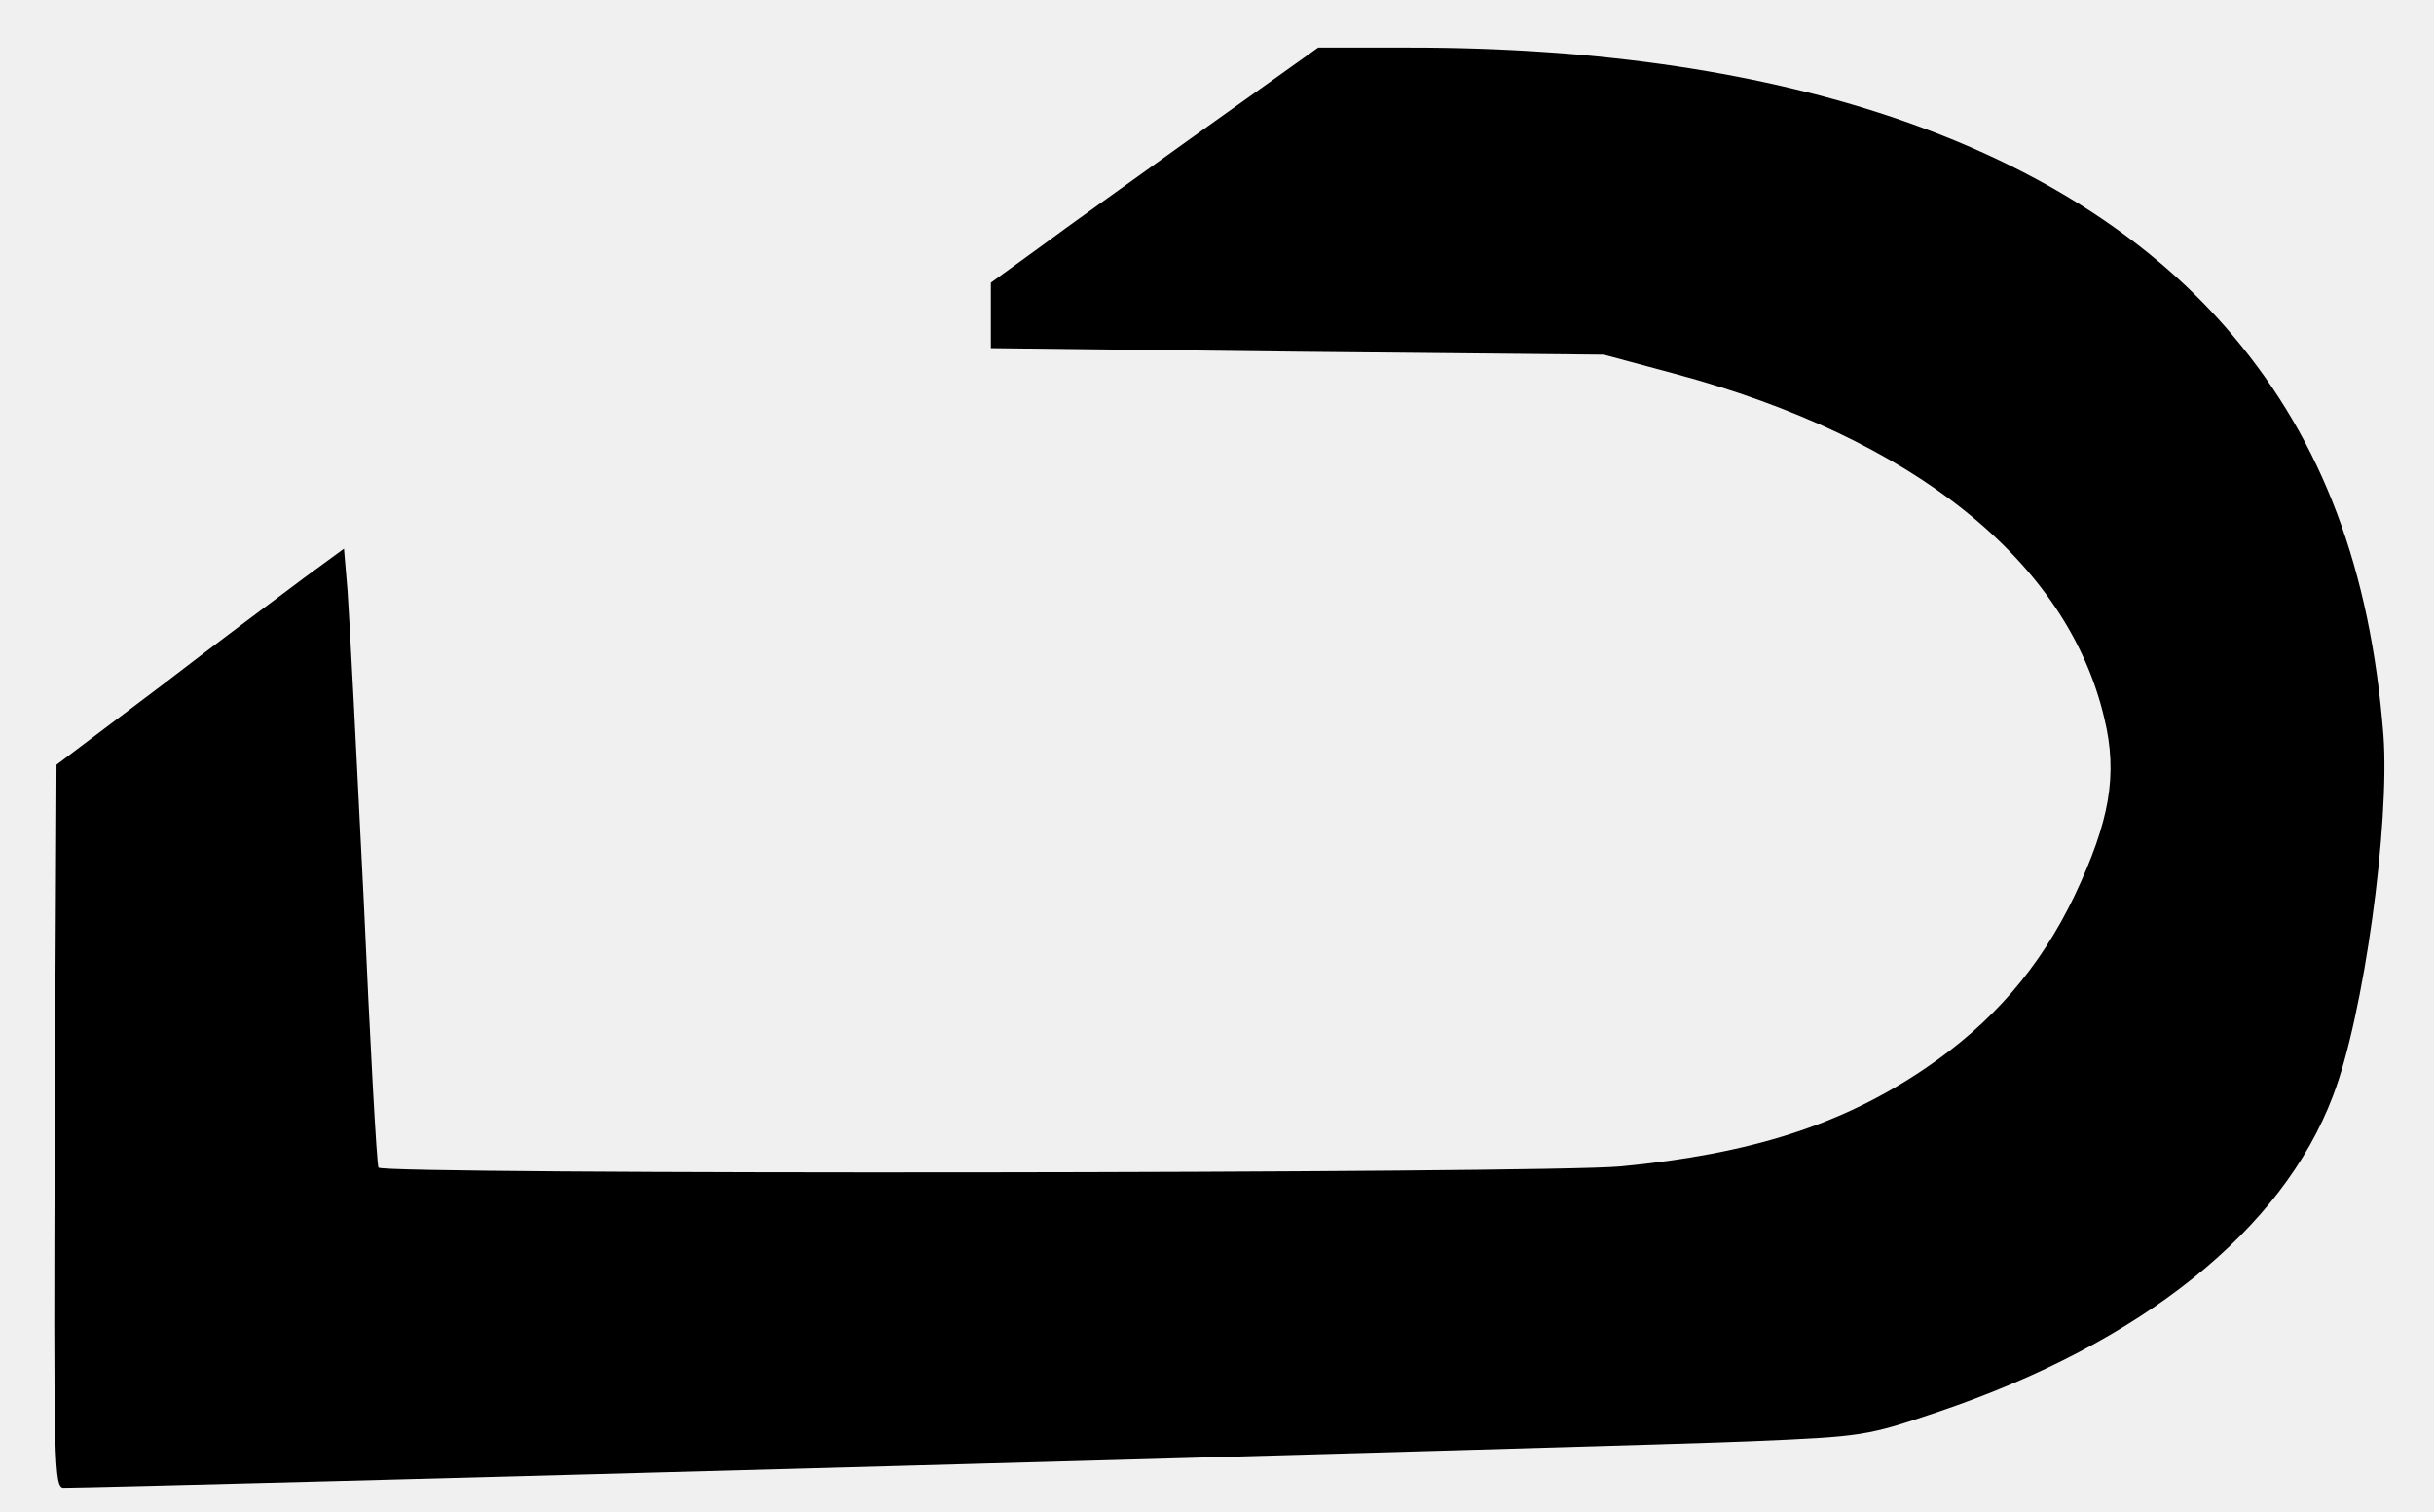
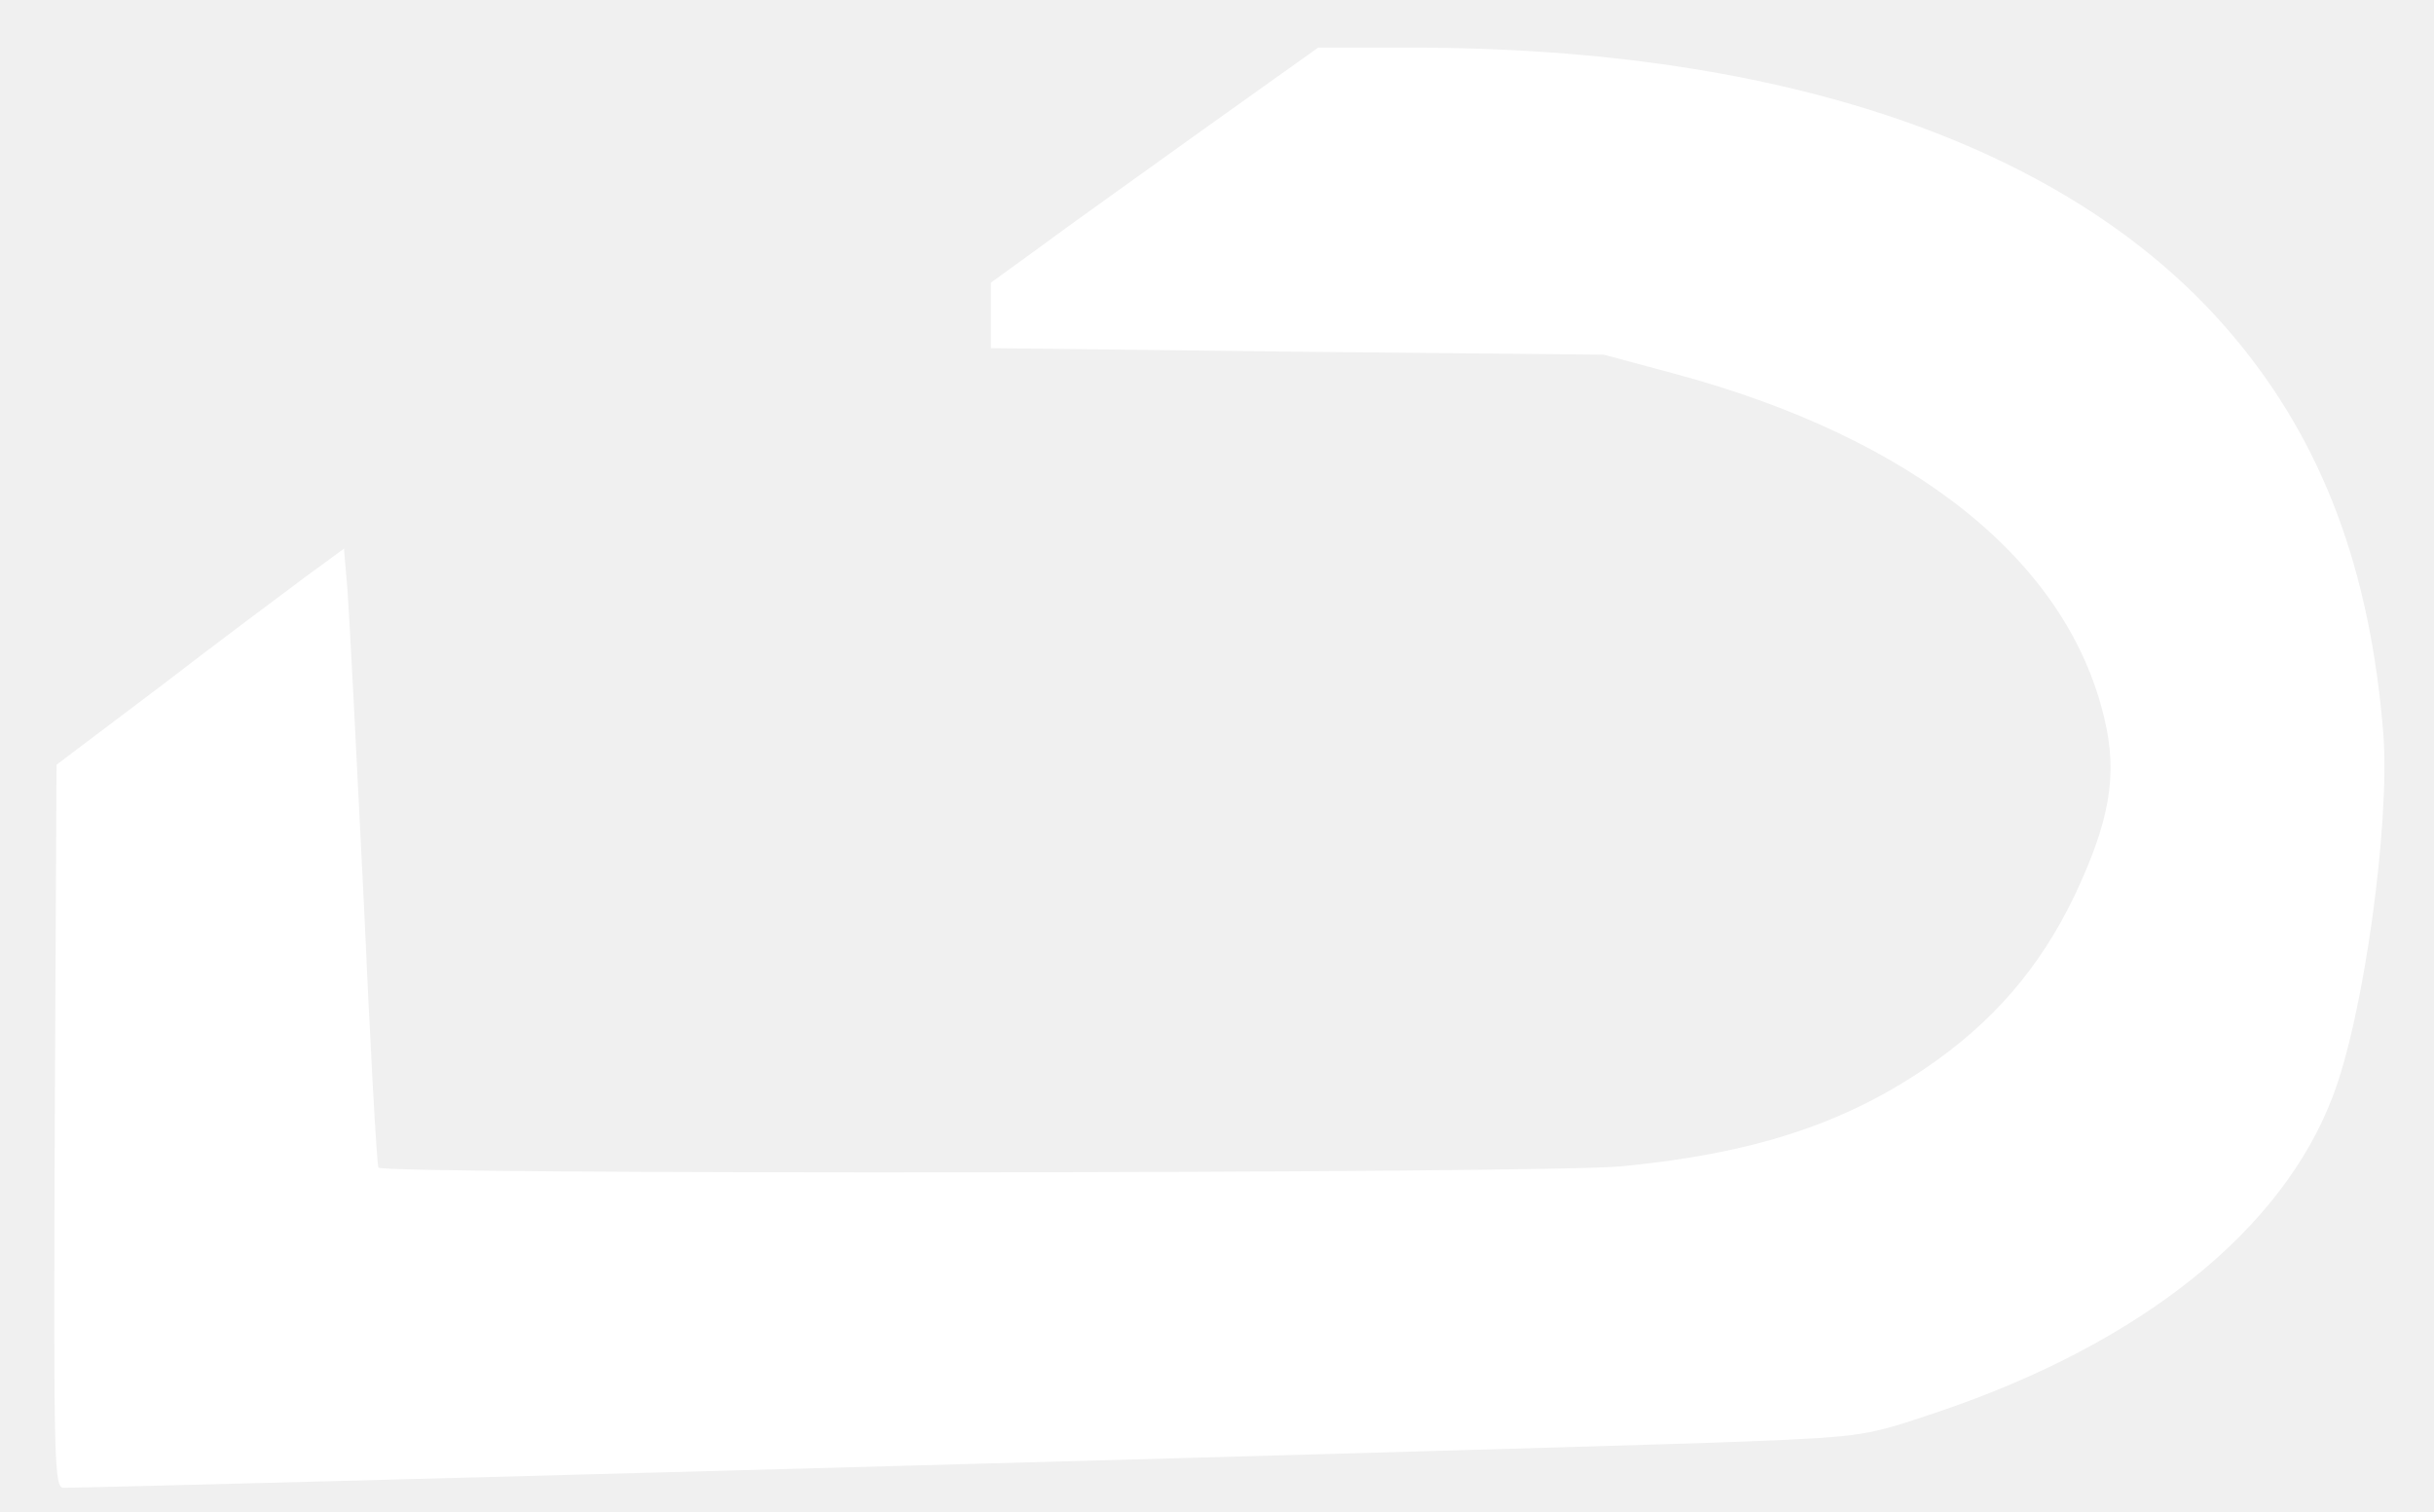
<svg xmlns="http://www.w3.org/2000/svg" version="1.0" width="409pt" height="254pt" viewBox="0 0 409 254" preserveAspectRatio="xMidYMid meet">
-   <g transform="translate(0,254) scale(0.1,-0.1)" fill="#000000" stroke="none">
+   <g transform="translate(0,254) scale(0.1,-0.1)" fill="#ffffff" stroke="none">
    <path d="M2020 2321 c-107 -77 -231 -165 -275 -198 l-80 -58 0 -55 0 -55 515 -6 515 -5 119 -32 c402 -108 660 -315 722 -579 23 -95 9 -173 -50 -298 -58 -121 -138 -214 -252 -291 -139 -94 -291 -143 -511 -164 -129 -12 -2080 -14 -2087 -2 -3 5 -14 208 -25 453 -12 244 -24 476 -27 516 l-6 71 -67 -49 c-36 -27 -145 -108 -241 -182 l-175 -132 -3 -608 c-2 -573 -1 -607 15 -607 80 0 2682 71 2833 78 192 8 197 9 318 50 340 115 577 305 662 530 52 135 96 457 85 607 -22 278 -102 492 -253 671 -265 315 -746 484 -1382 484 l-155 0 -195 -139z" />
  </g>
</svg>
